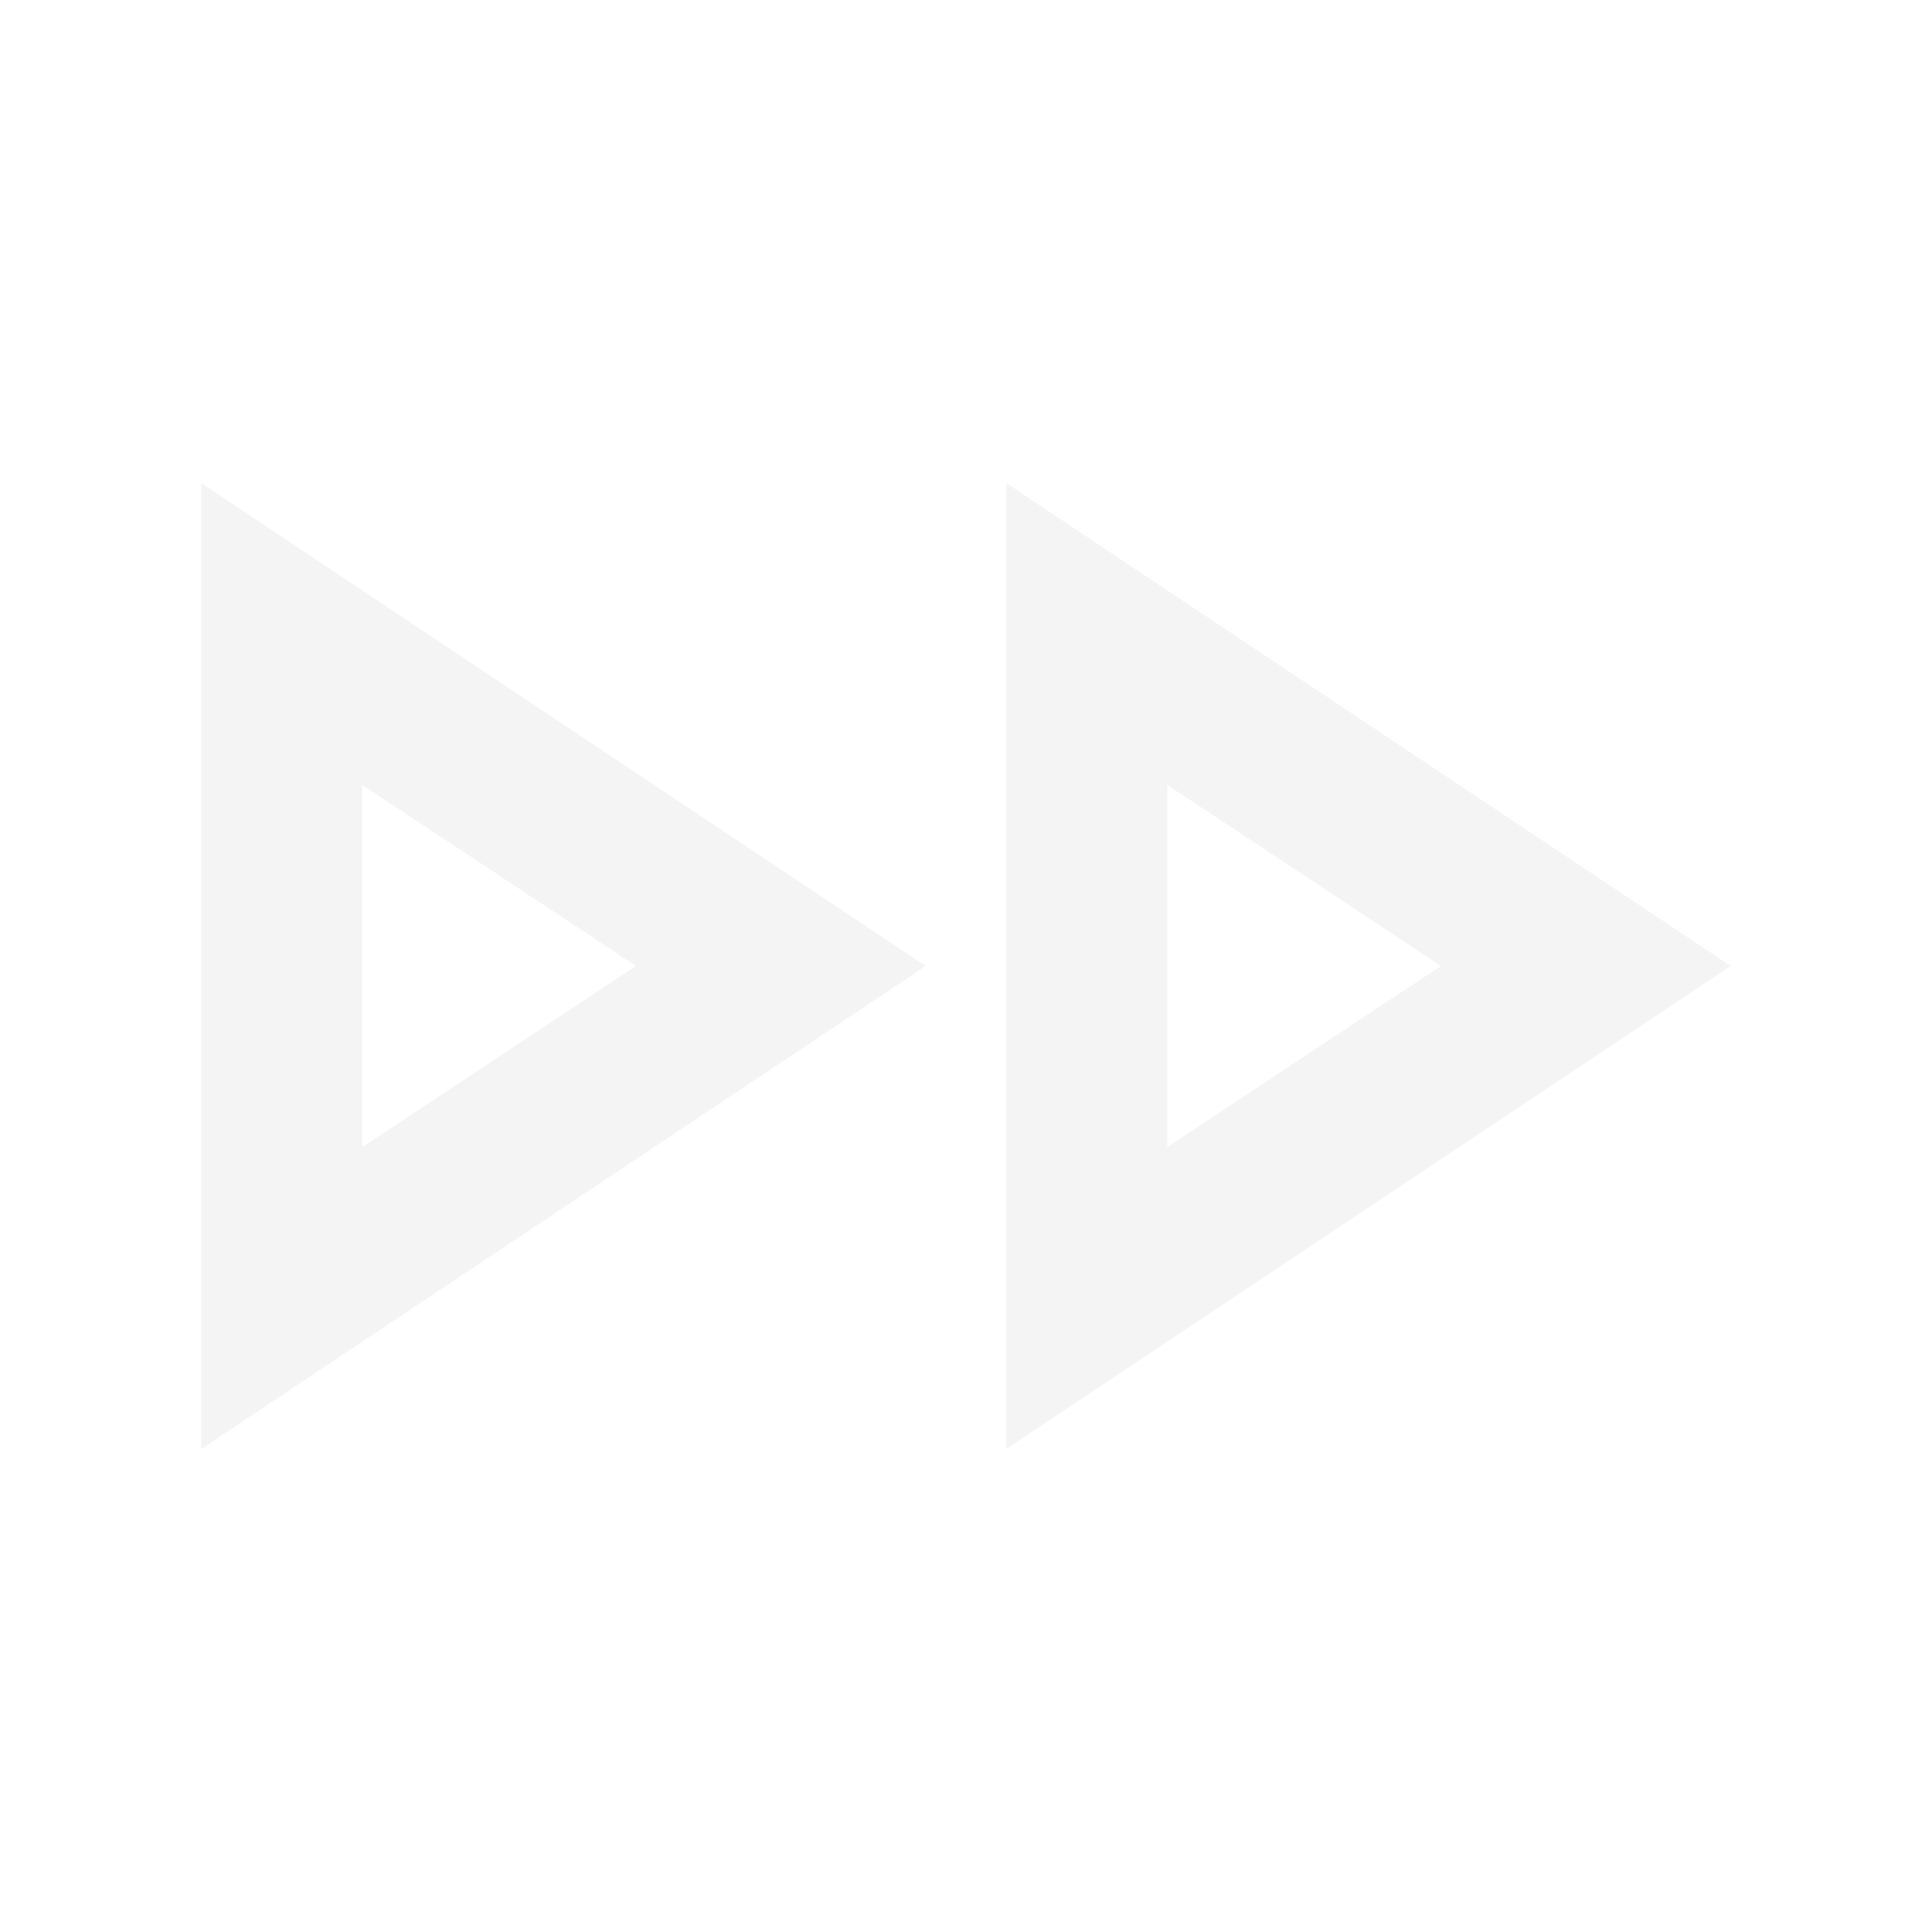
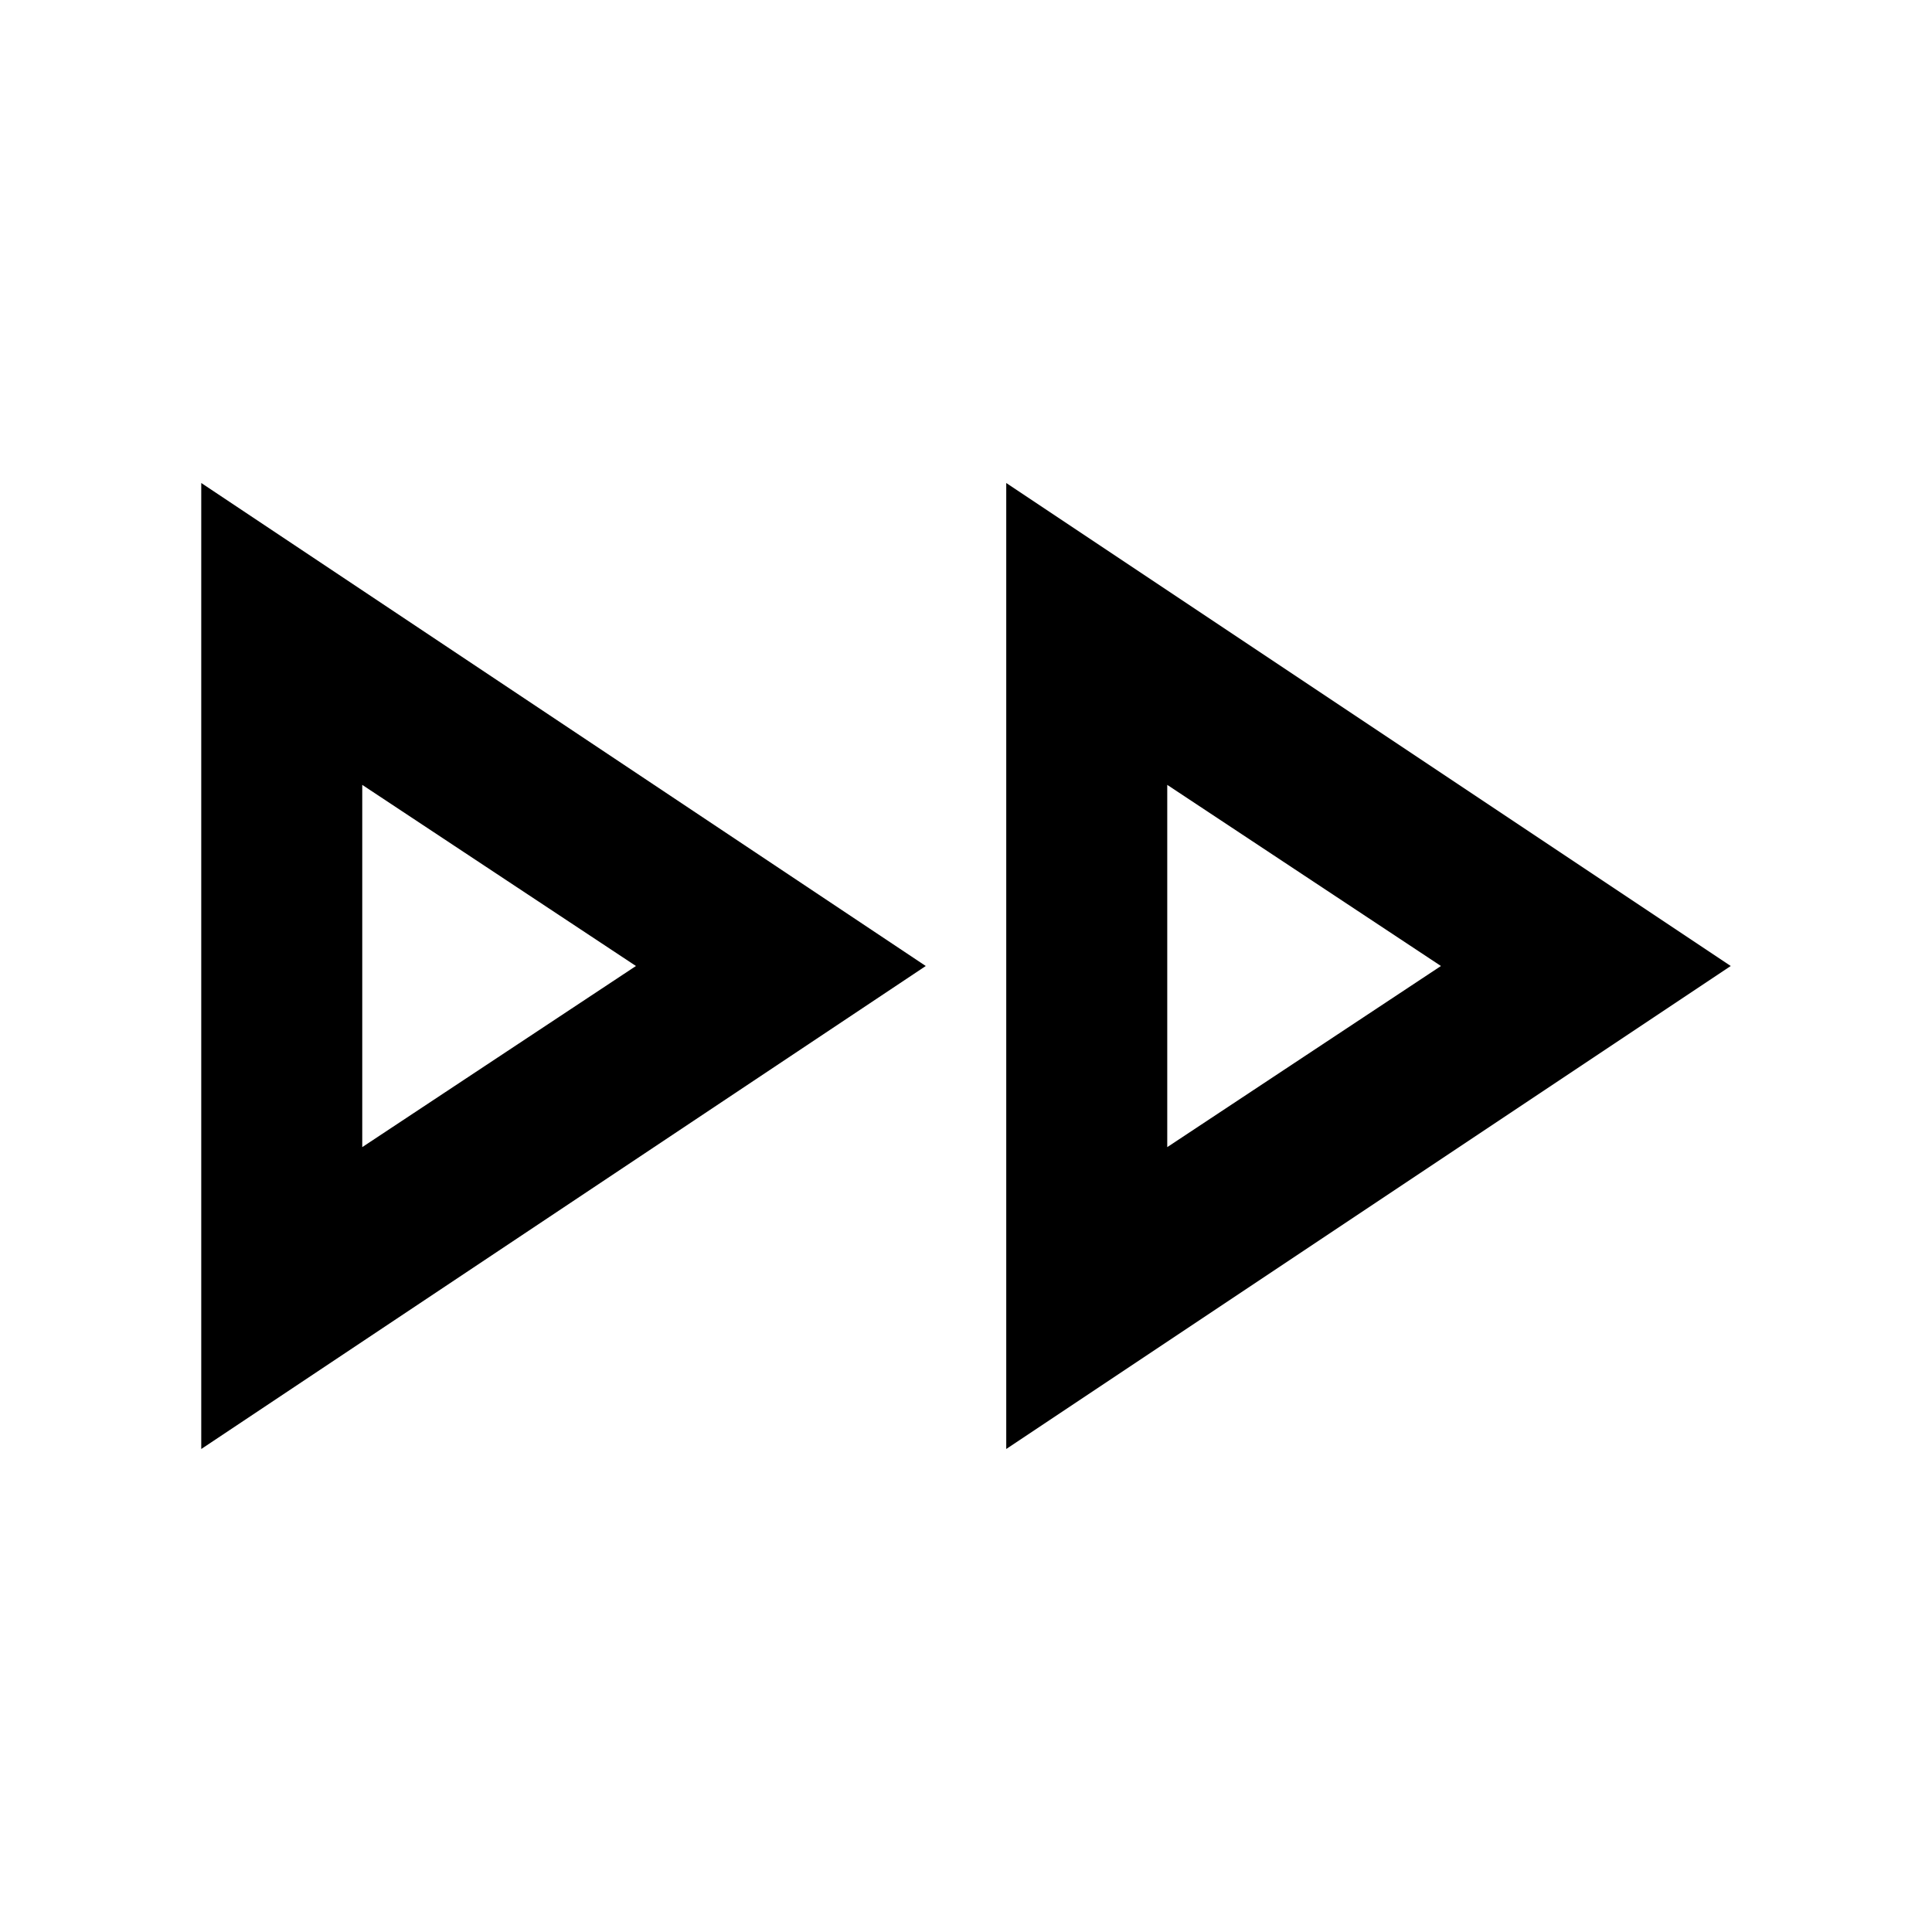
- <svg xmlns="http://www.w3.org/2000/svg" height="24px" viewBox="0 -960 960 960" width="24px" fill="#F4F4F4">
+ <svg xmlns="http://www.w3.org/2000/svg" height="24px" viewBox="0 -960 960 960" width="24px" fill="currentColor">
  <path d="M100-240v-480l360 240-360 240Zm400 0v-480l360 240-360 240ZM180-480Zm400 0Zm-400 90 136-90-136-90v180Zm400 0 136-90-136-90v180Z" />
</svg>
